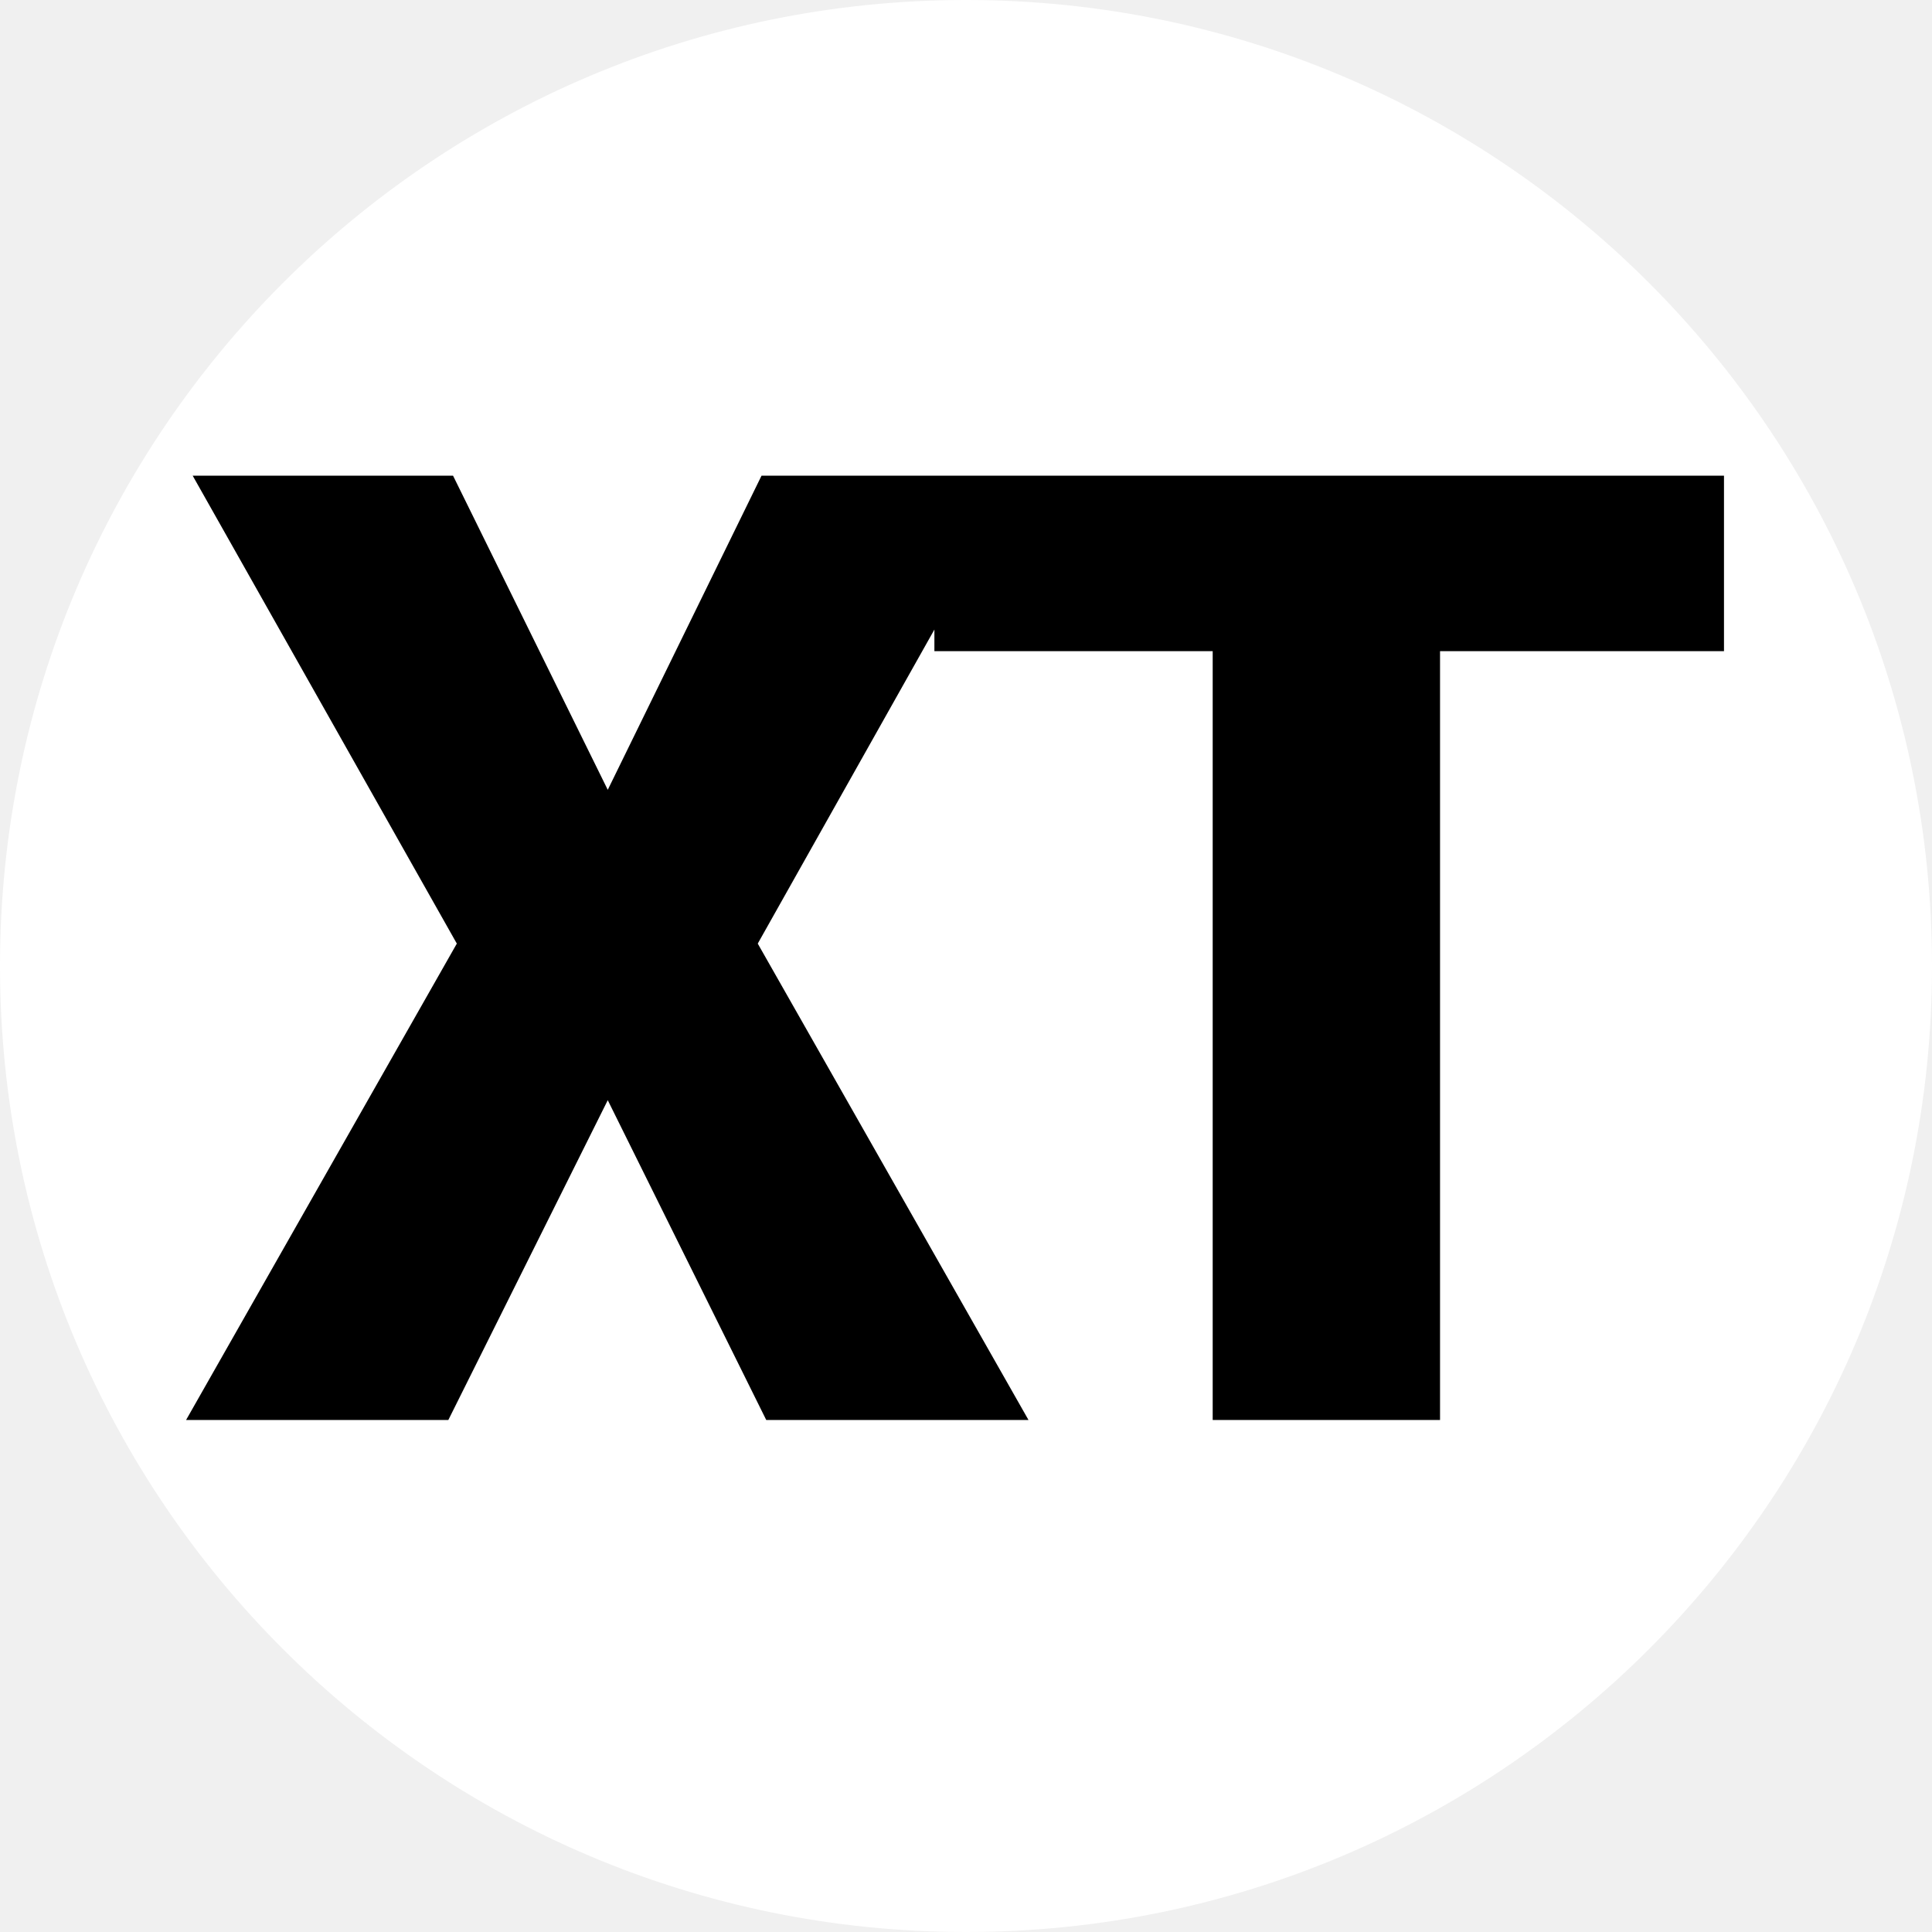
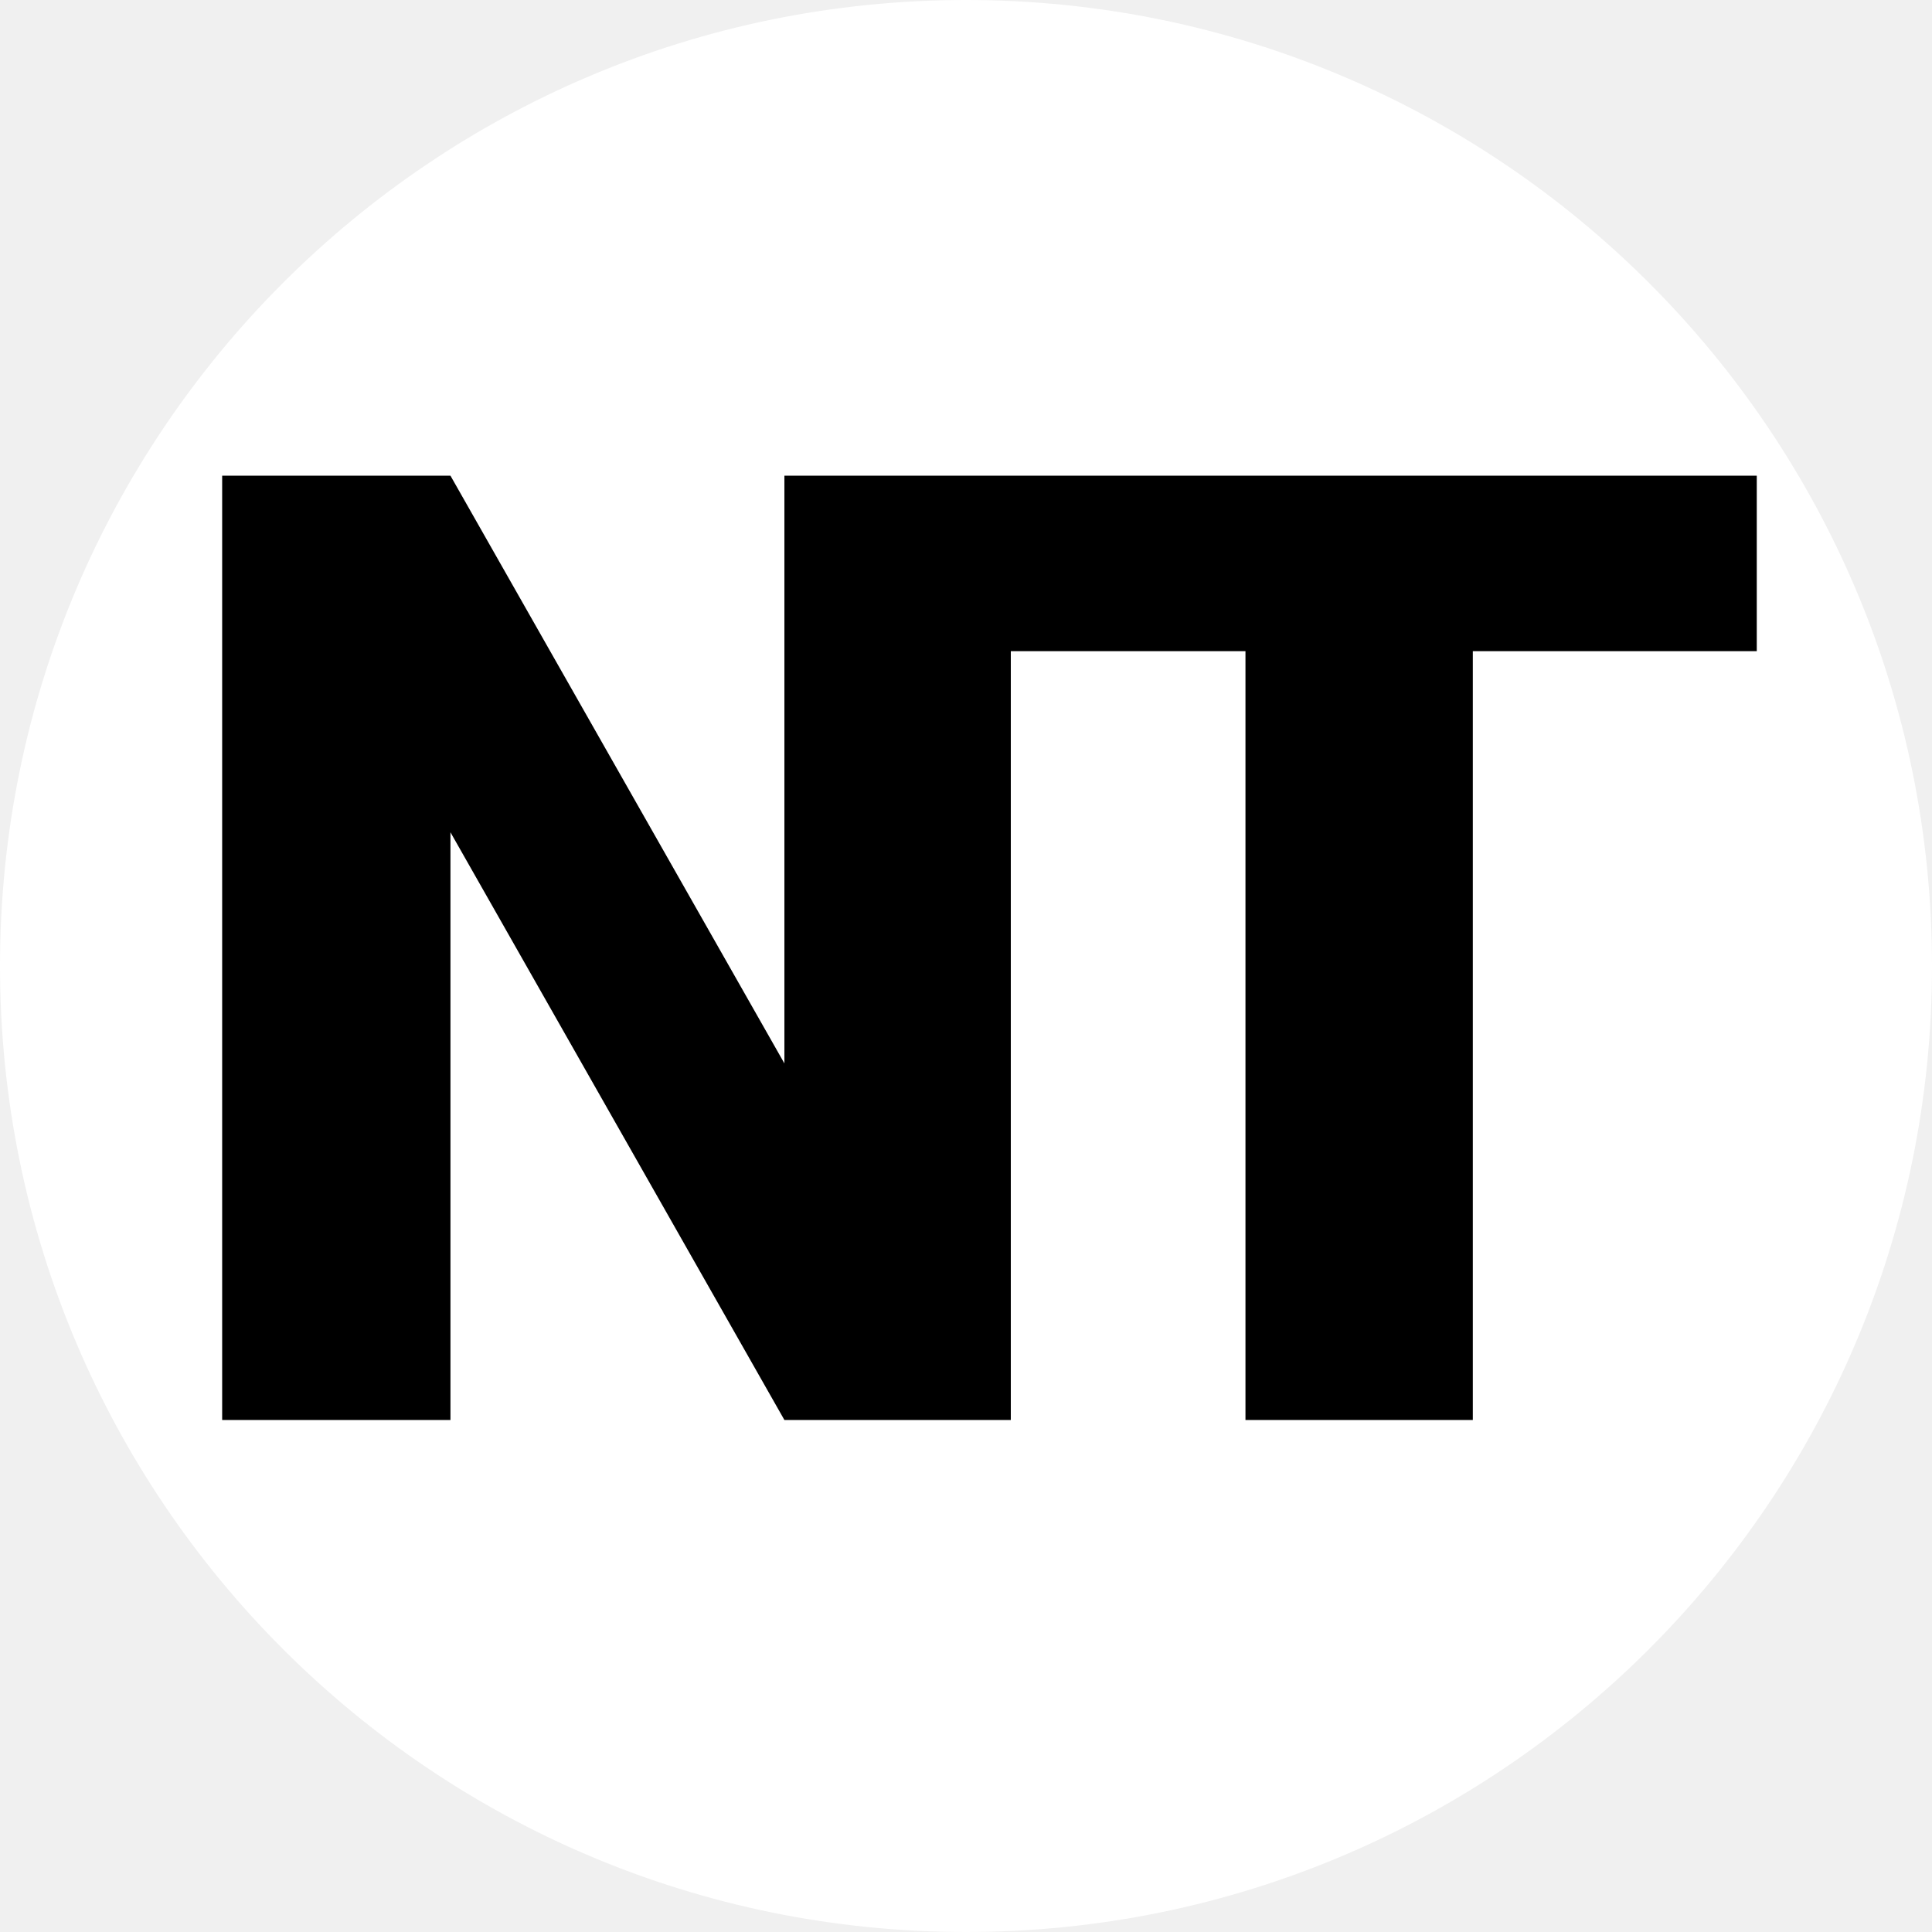
<svg xmlns="http://www.w3.org/2000/svg" width="32" height="32" viewBox="0 0 32 32" fill="none">
  <circle cx="16" cy="16" r="16" fill="#FFFFFF" />
  <text x="50%" y="50%" dominant-baseline="central" text-anchor="middle" fill="#000000" font-family="Roboto, Arial, sans-serif" font-weight="900" font-size="22" letter-spacing="-2">
-         XT
+         NT
    </text>
</svg>
